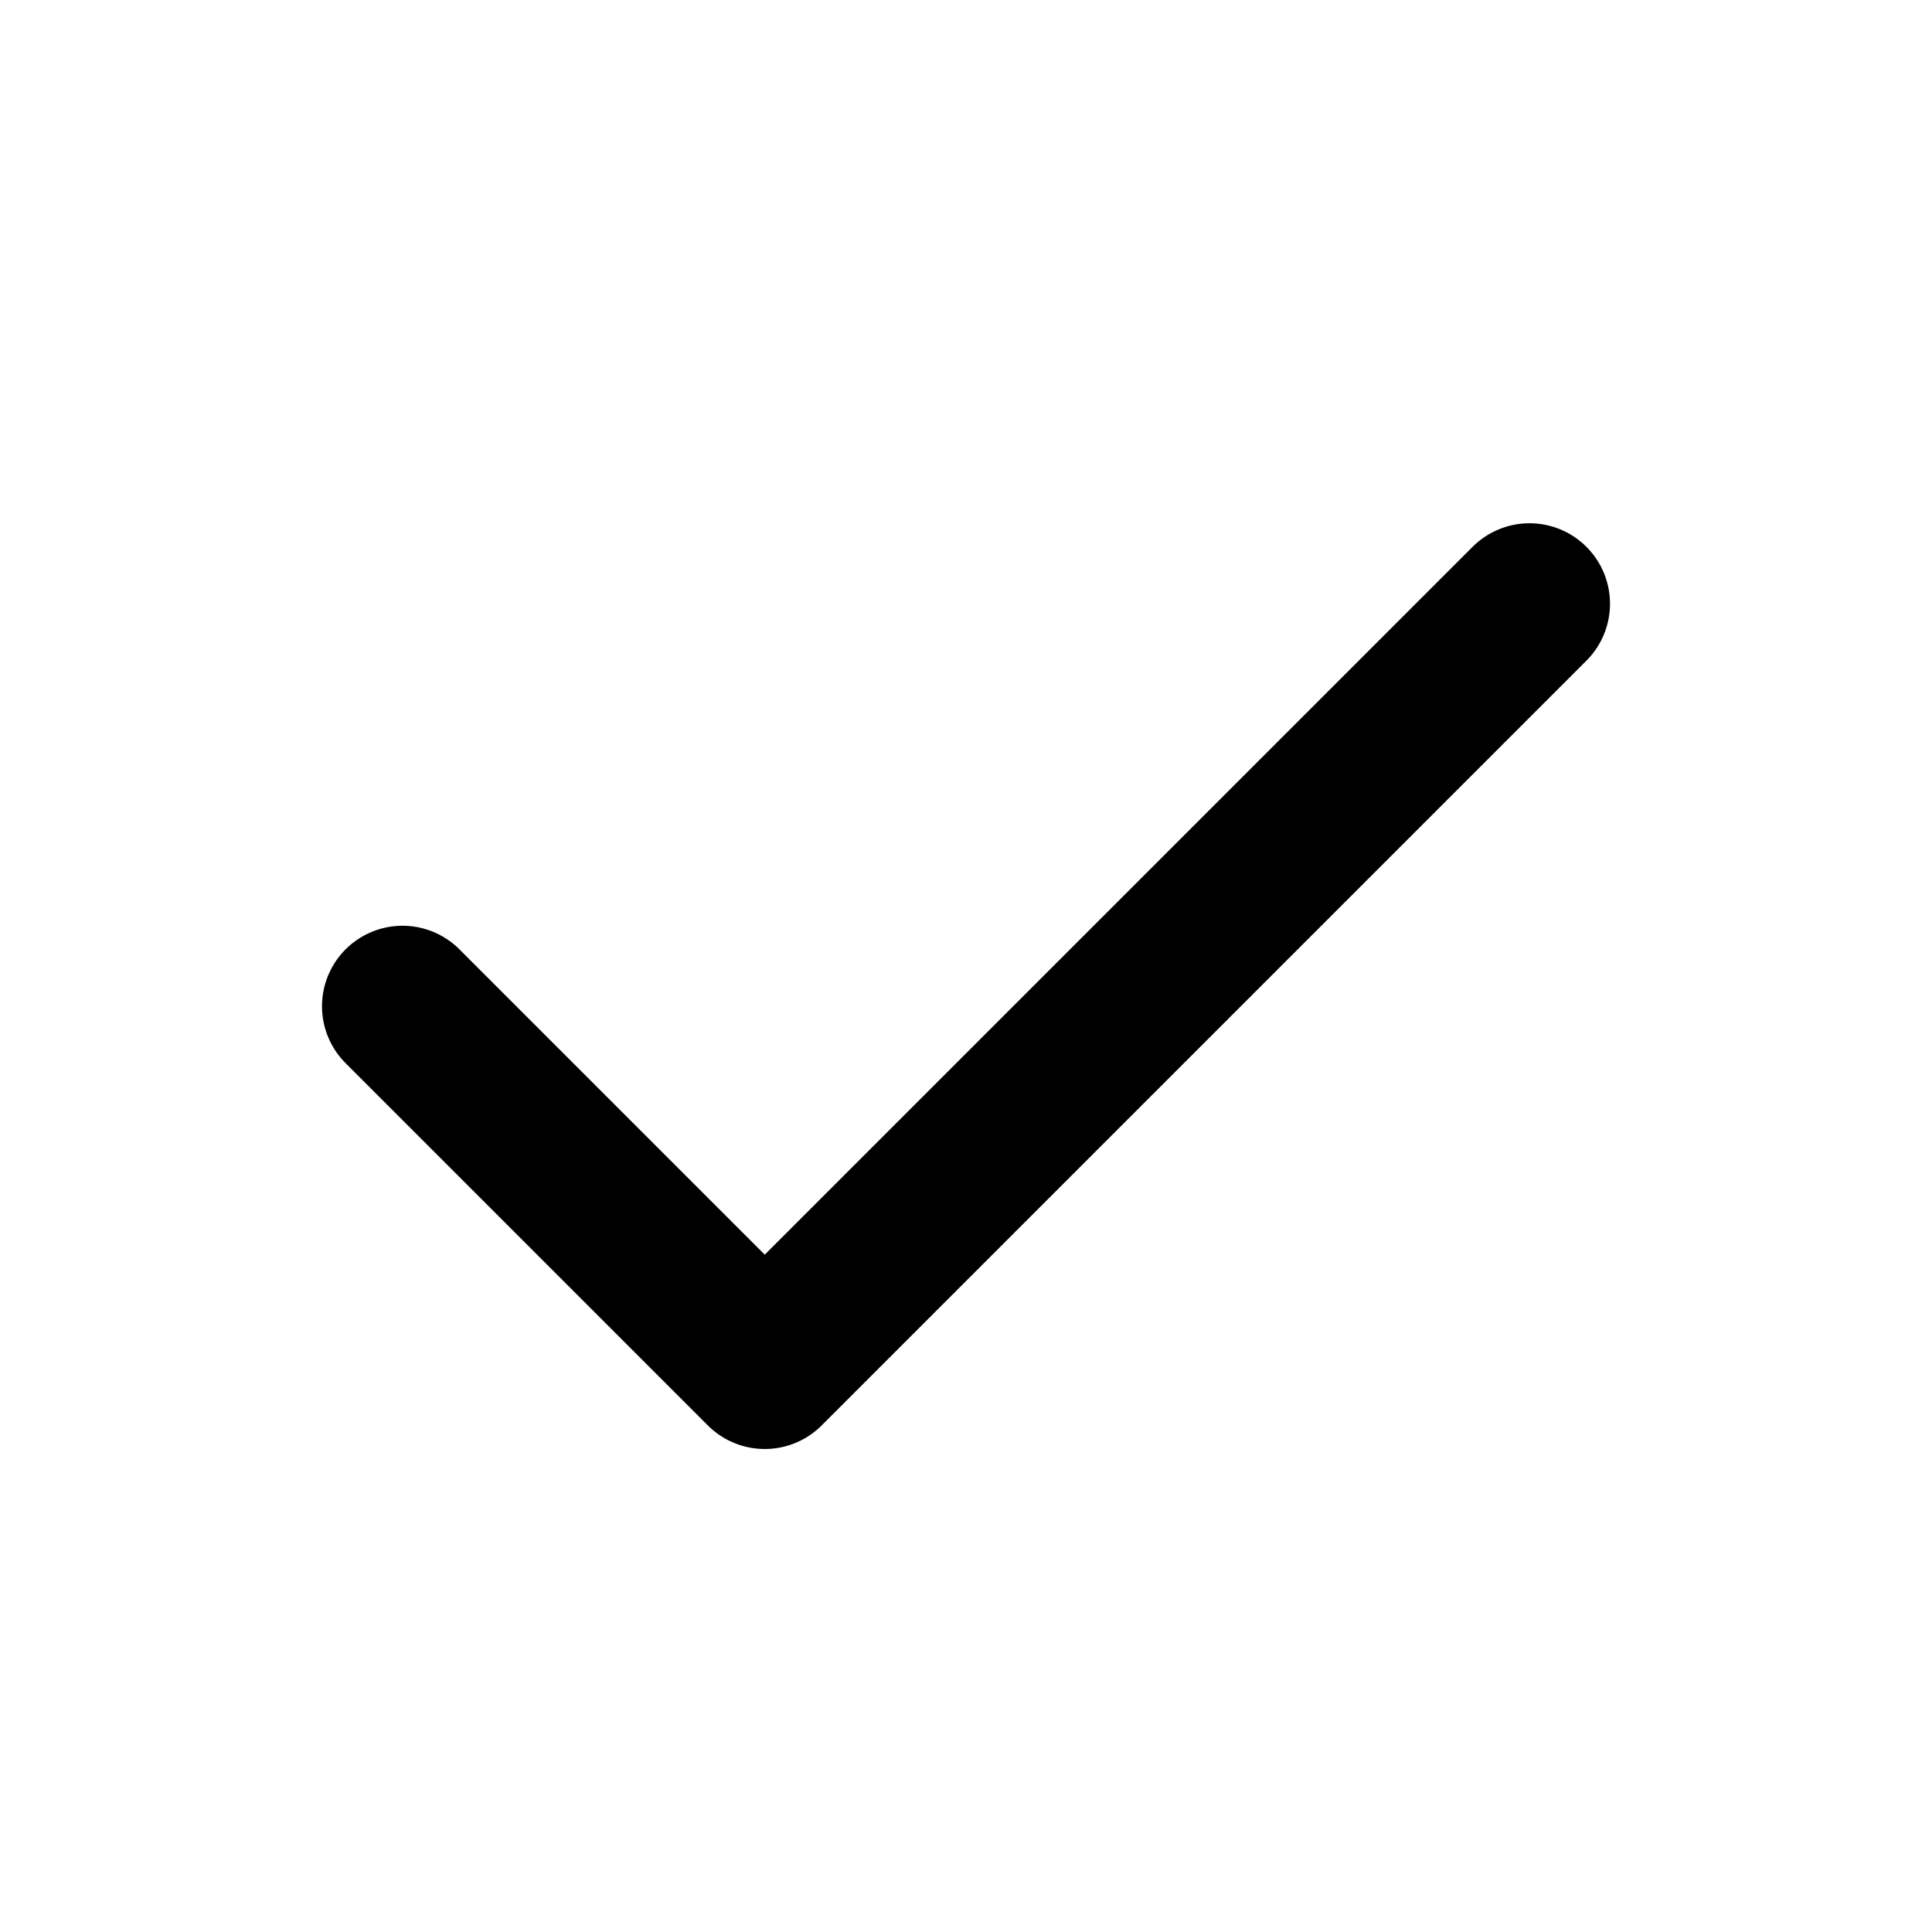
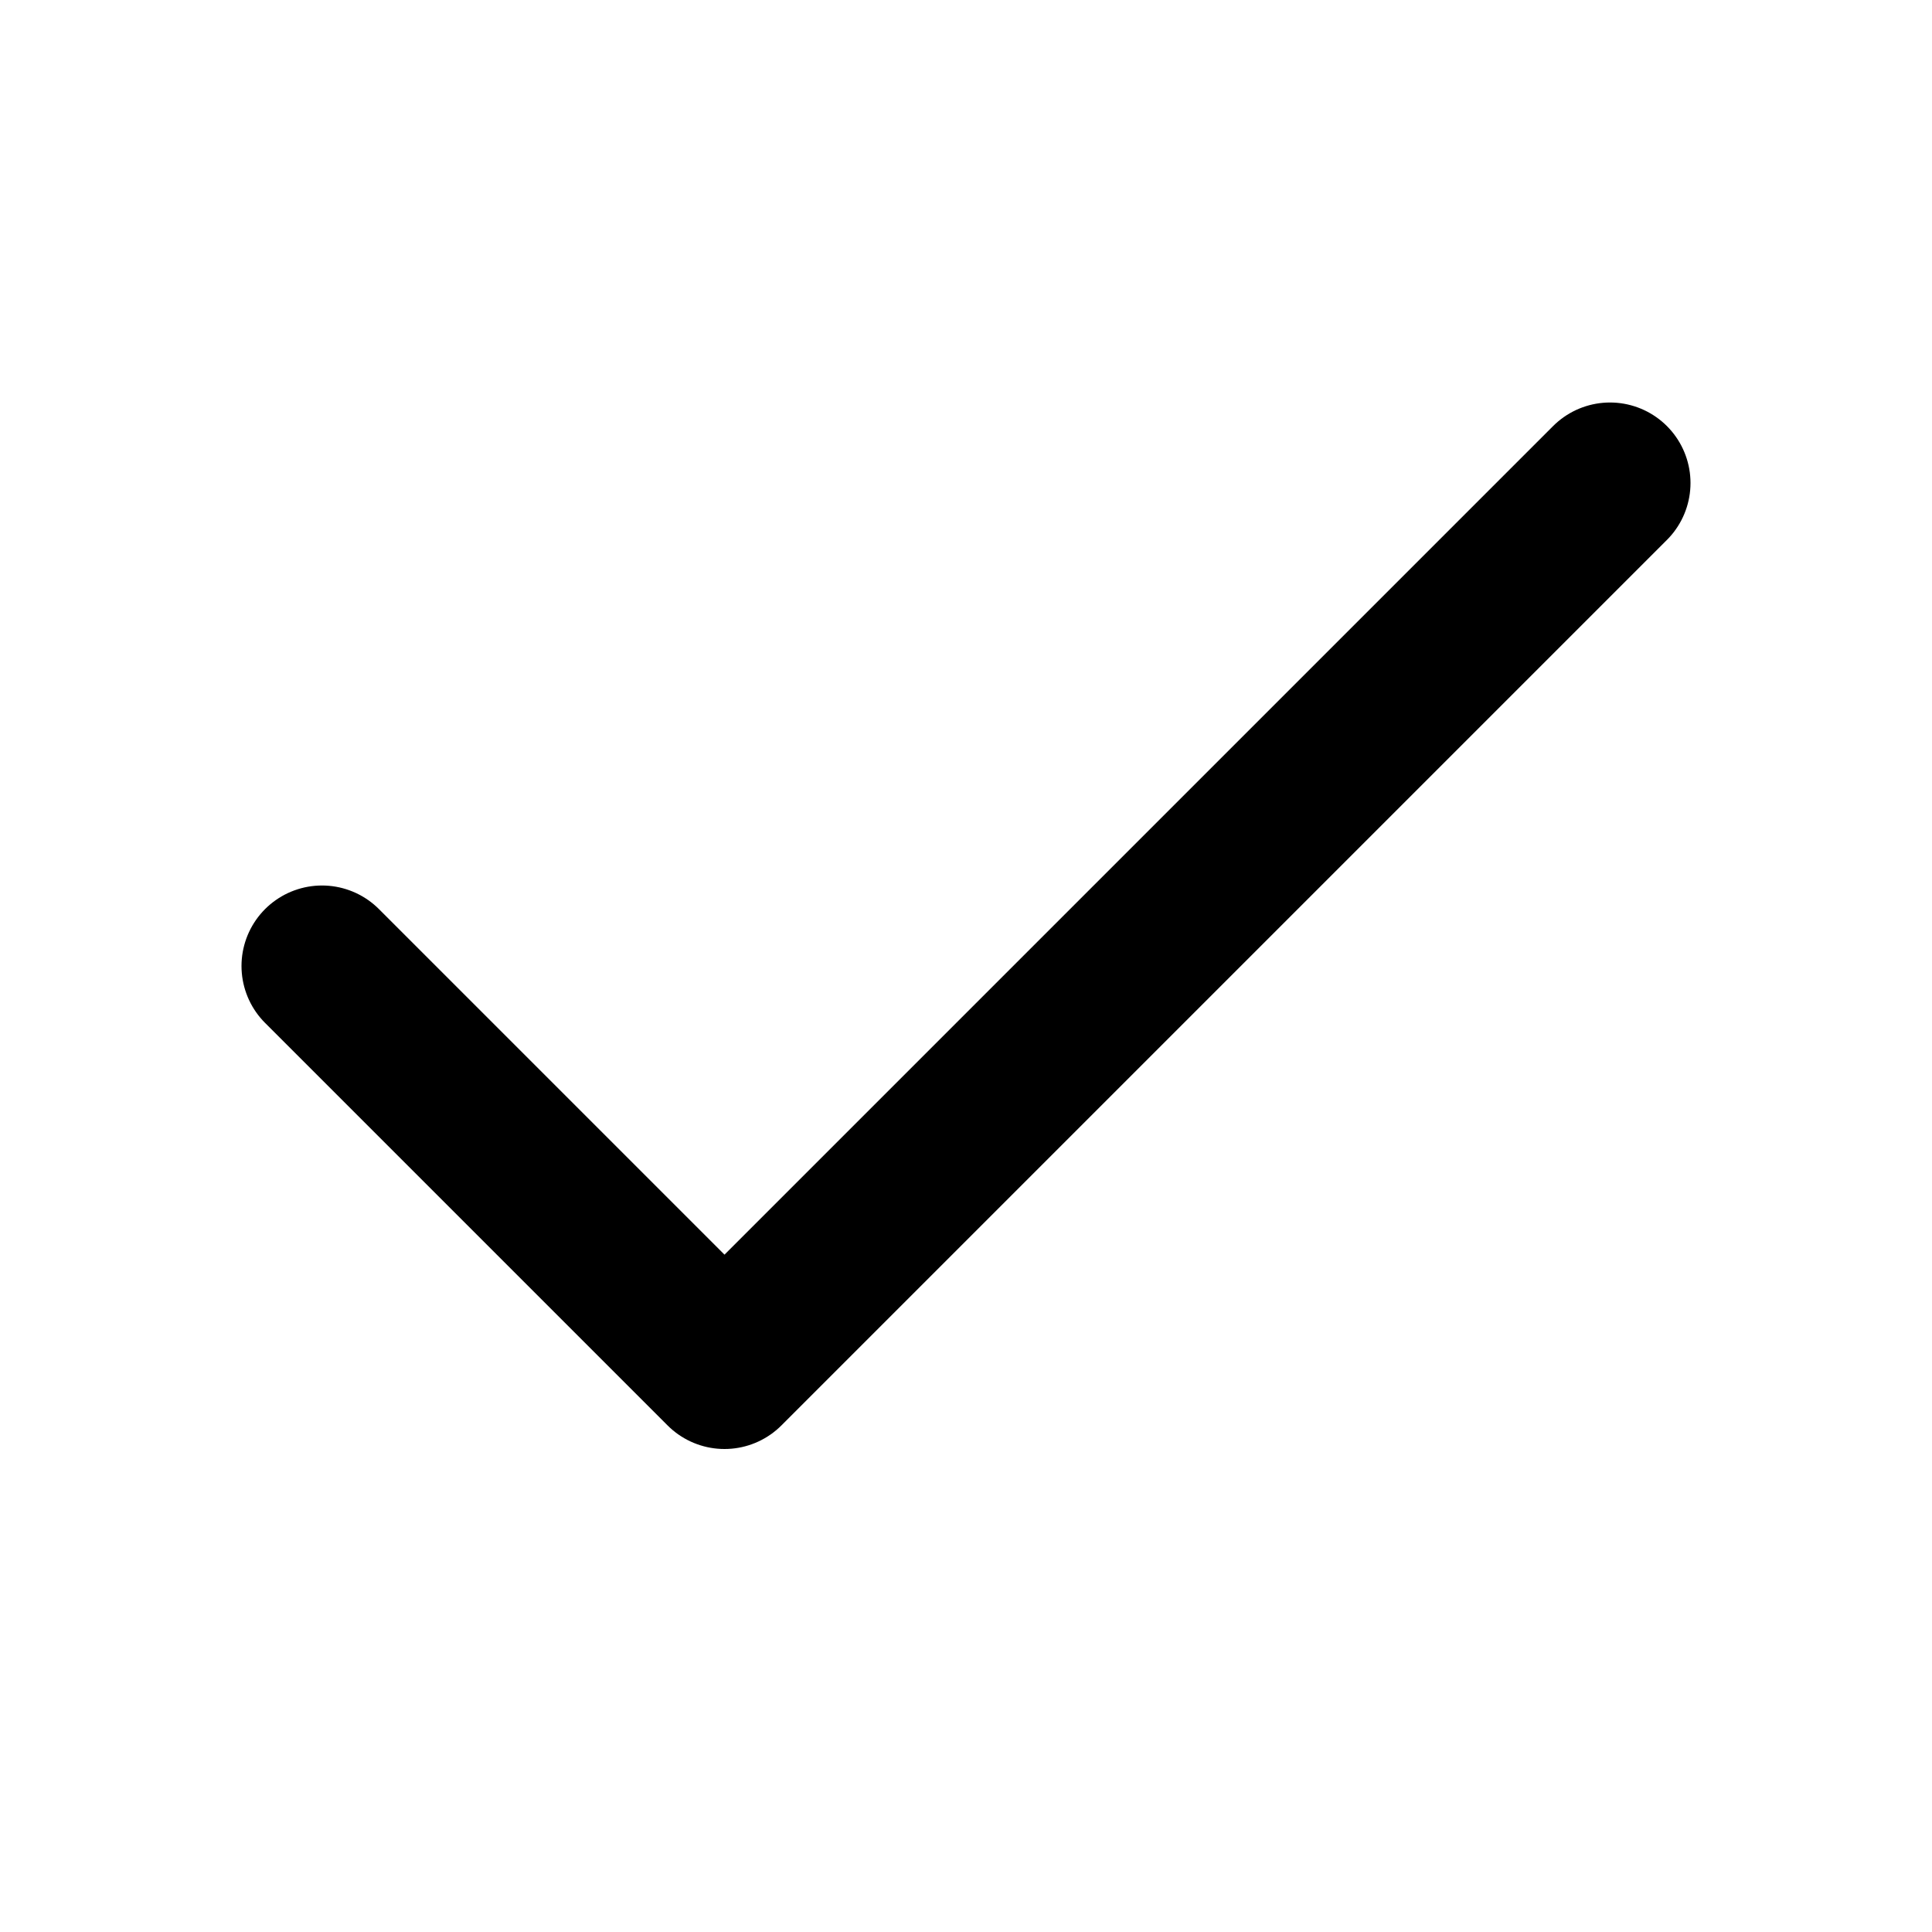
- <svg xmlns="http://www.w3.org/2000/svg" width="24" height="24" viewBox="0 0 24 24" fill="none" stroke="black" stroke-width="2" stroke-linecap="round" stroke-linejoin="round">
-   <path d="M5 12.5l4.5 4.5L19 7.5" />
+ <svg xmlns="http://www.w3.org/2000/svg" class="lucide lucide-check" width="24" height="24" viewBox="0 0 24 24" fill="none" stroke="currentColor" stroke-width="2" stroke-linecap="round" stroke-linejoin="round">
+   <path d="M20 6 9 17l-5-5" />
</svg>
